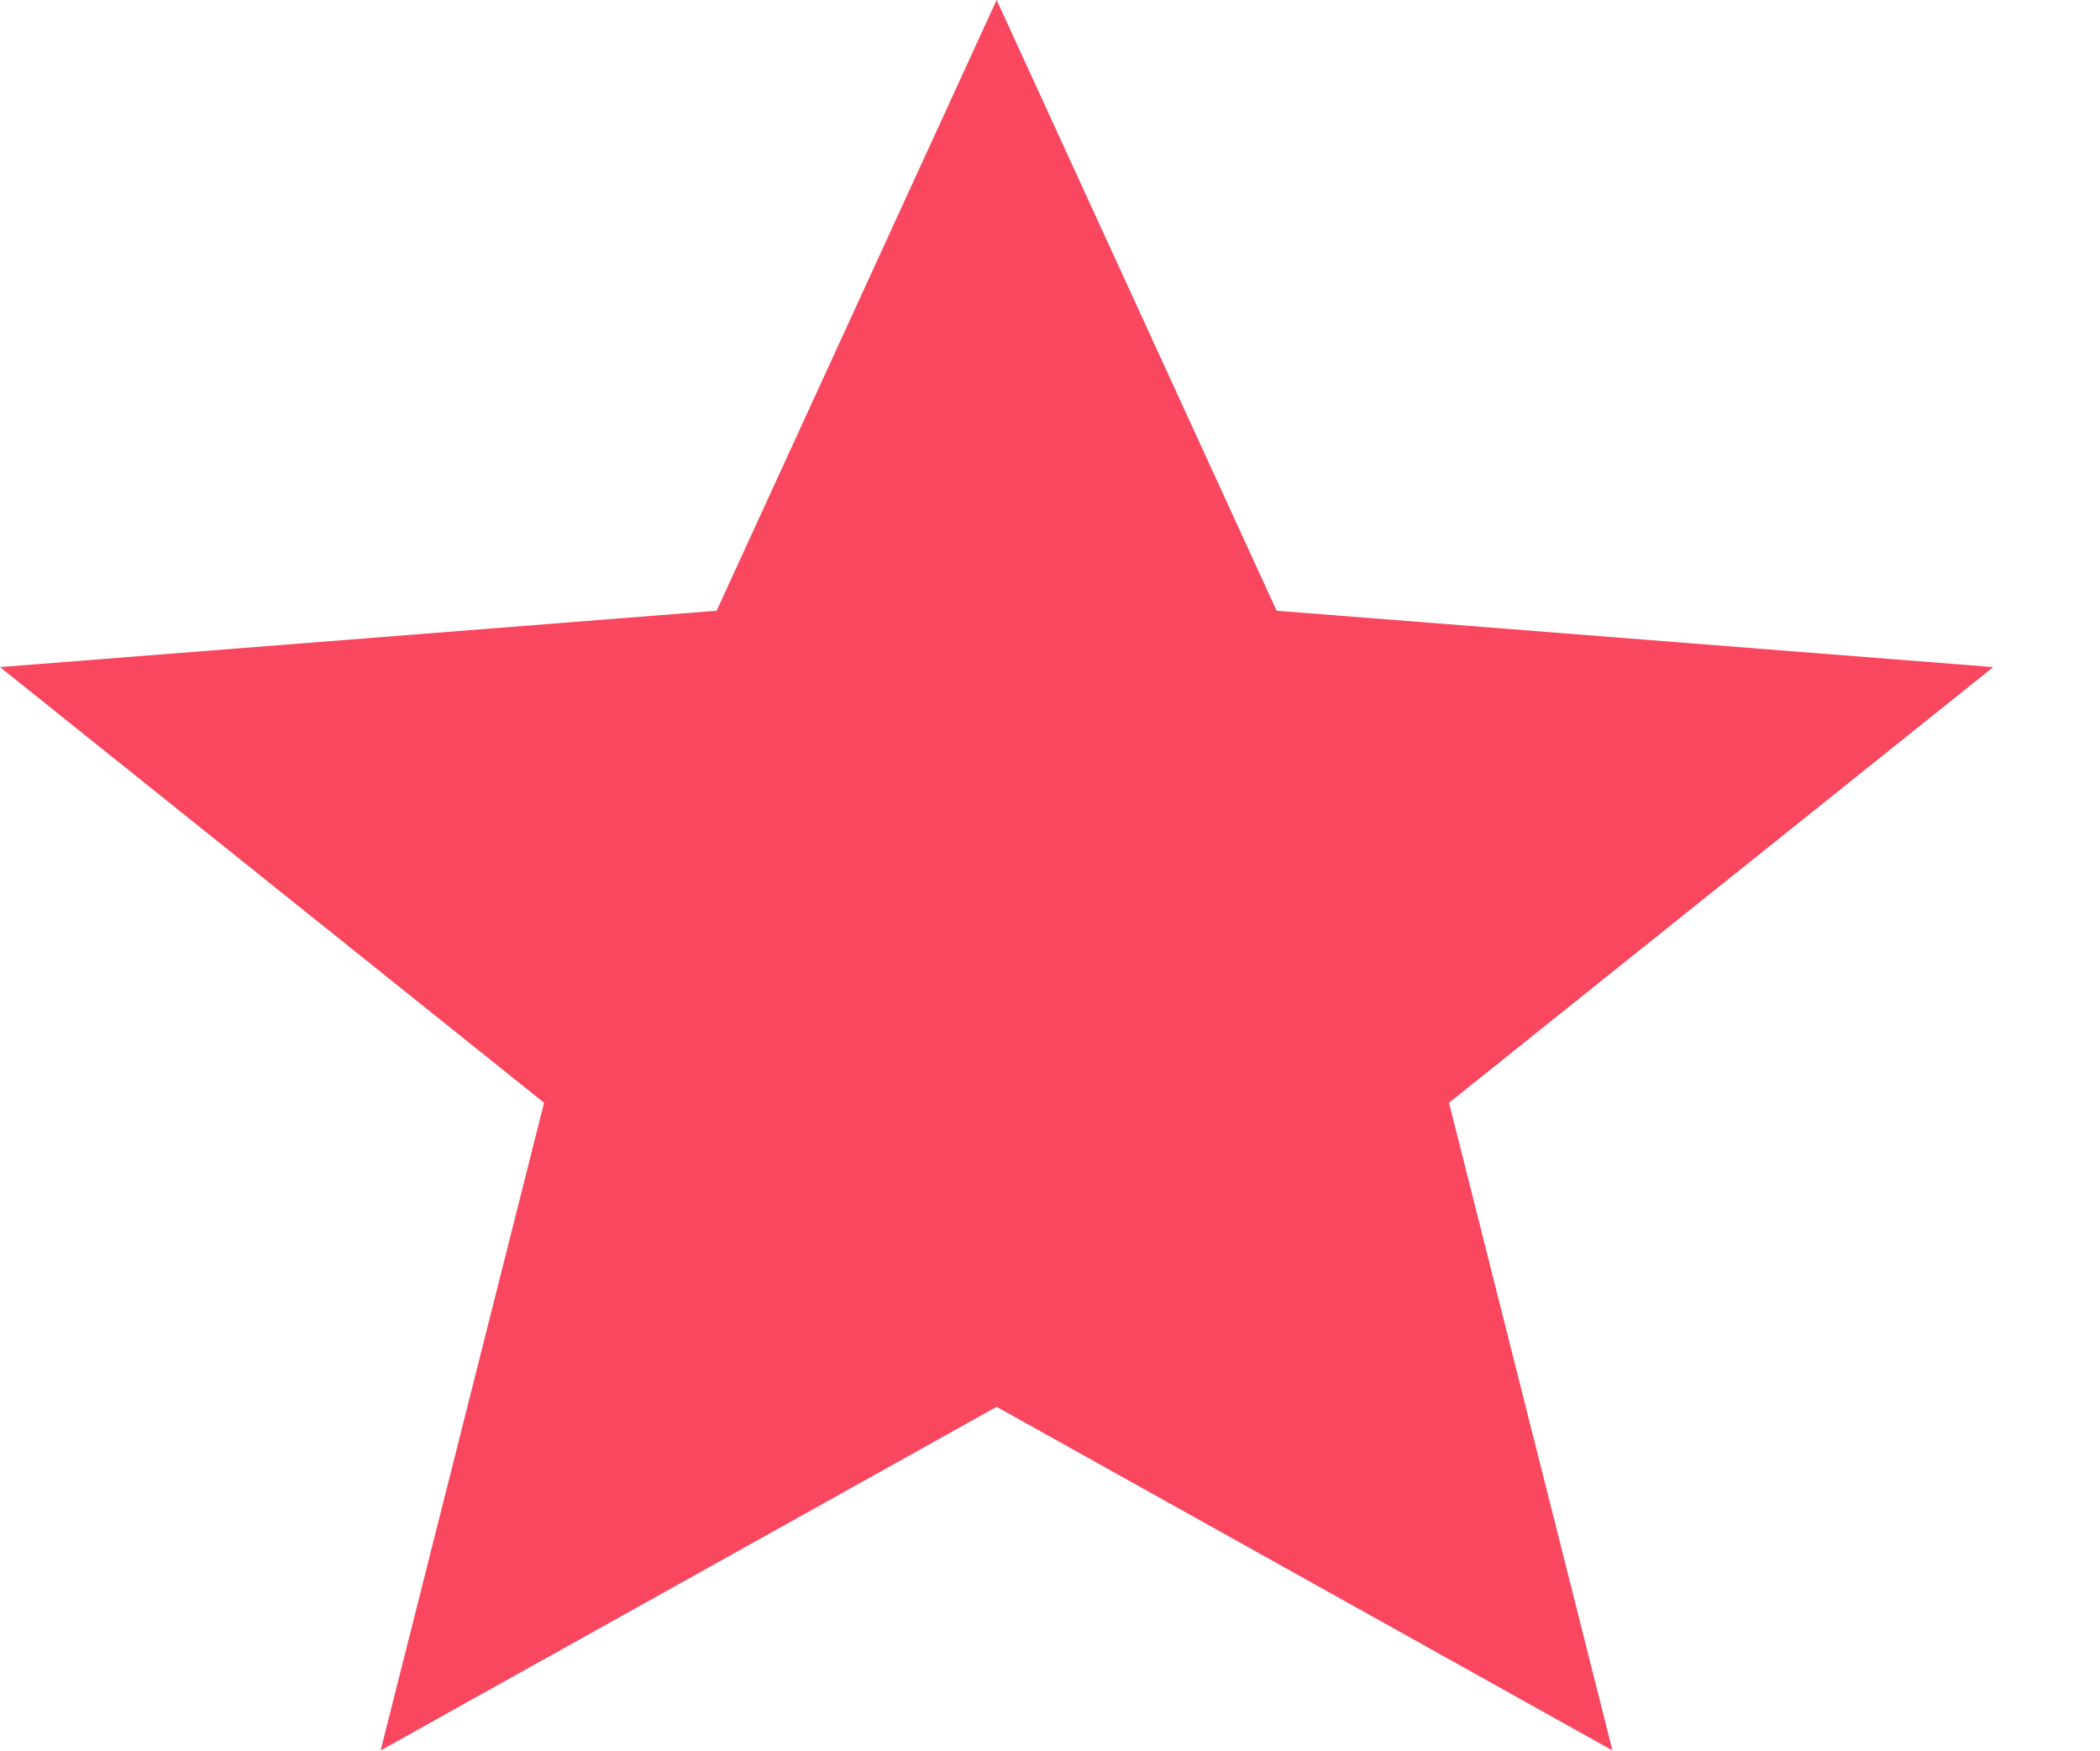
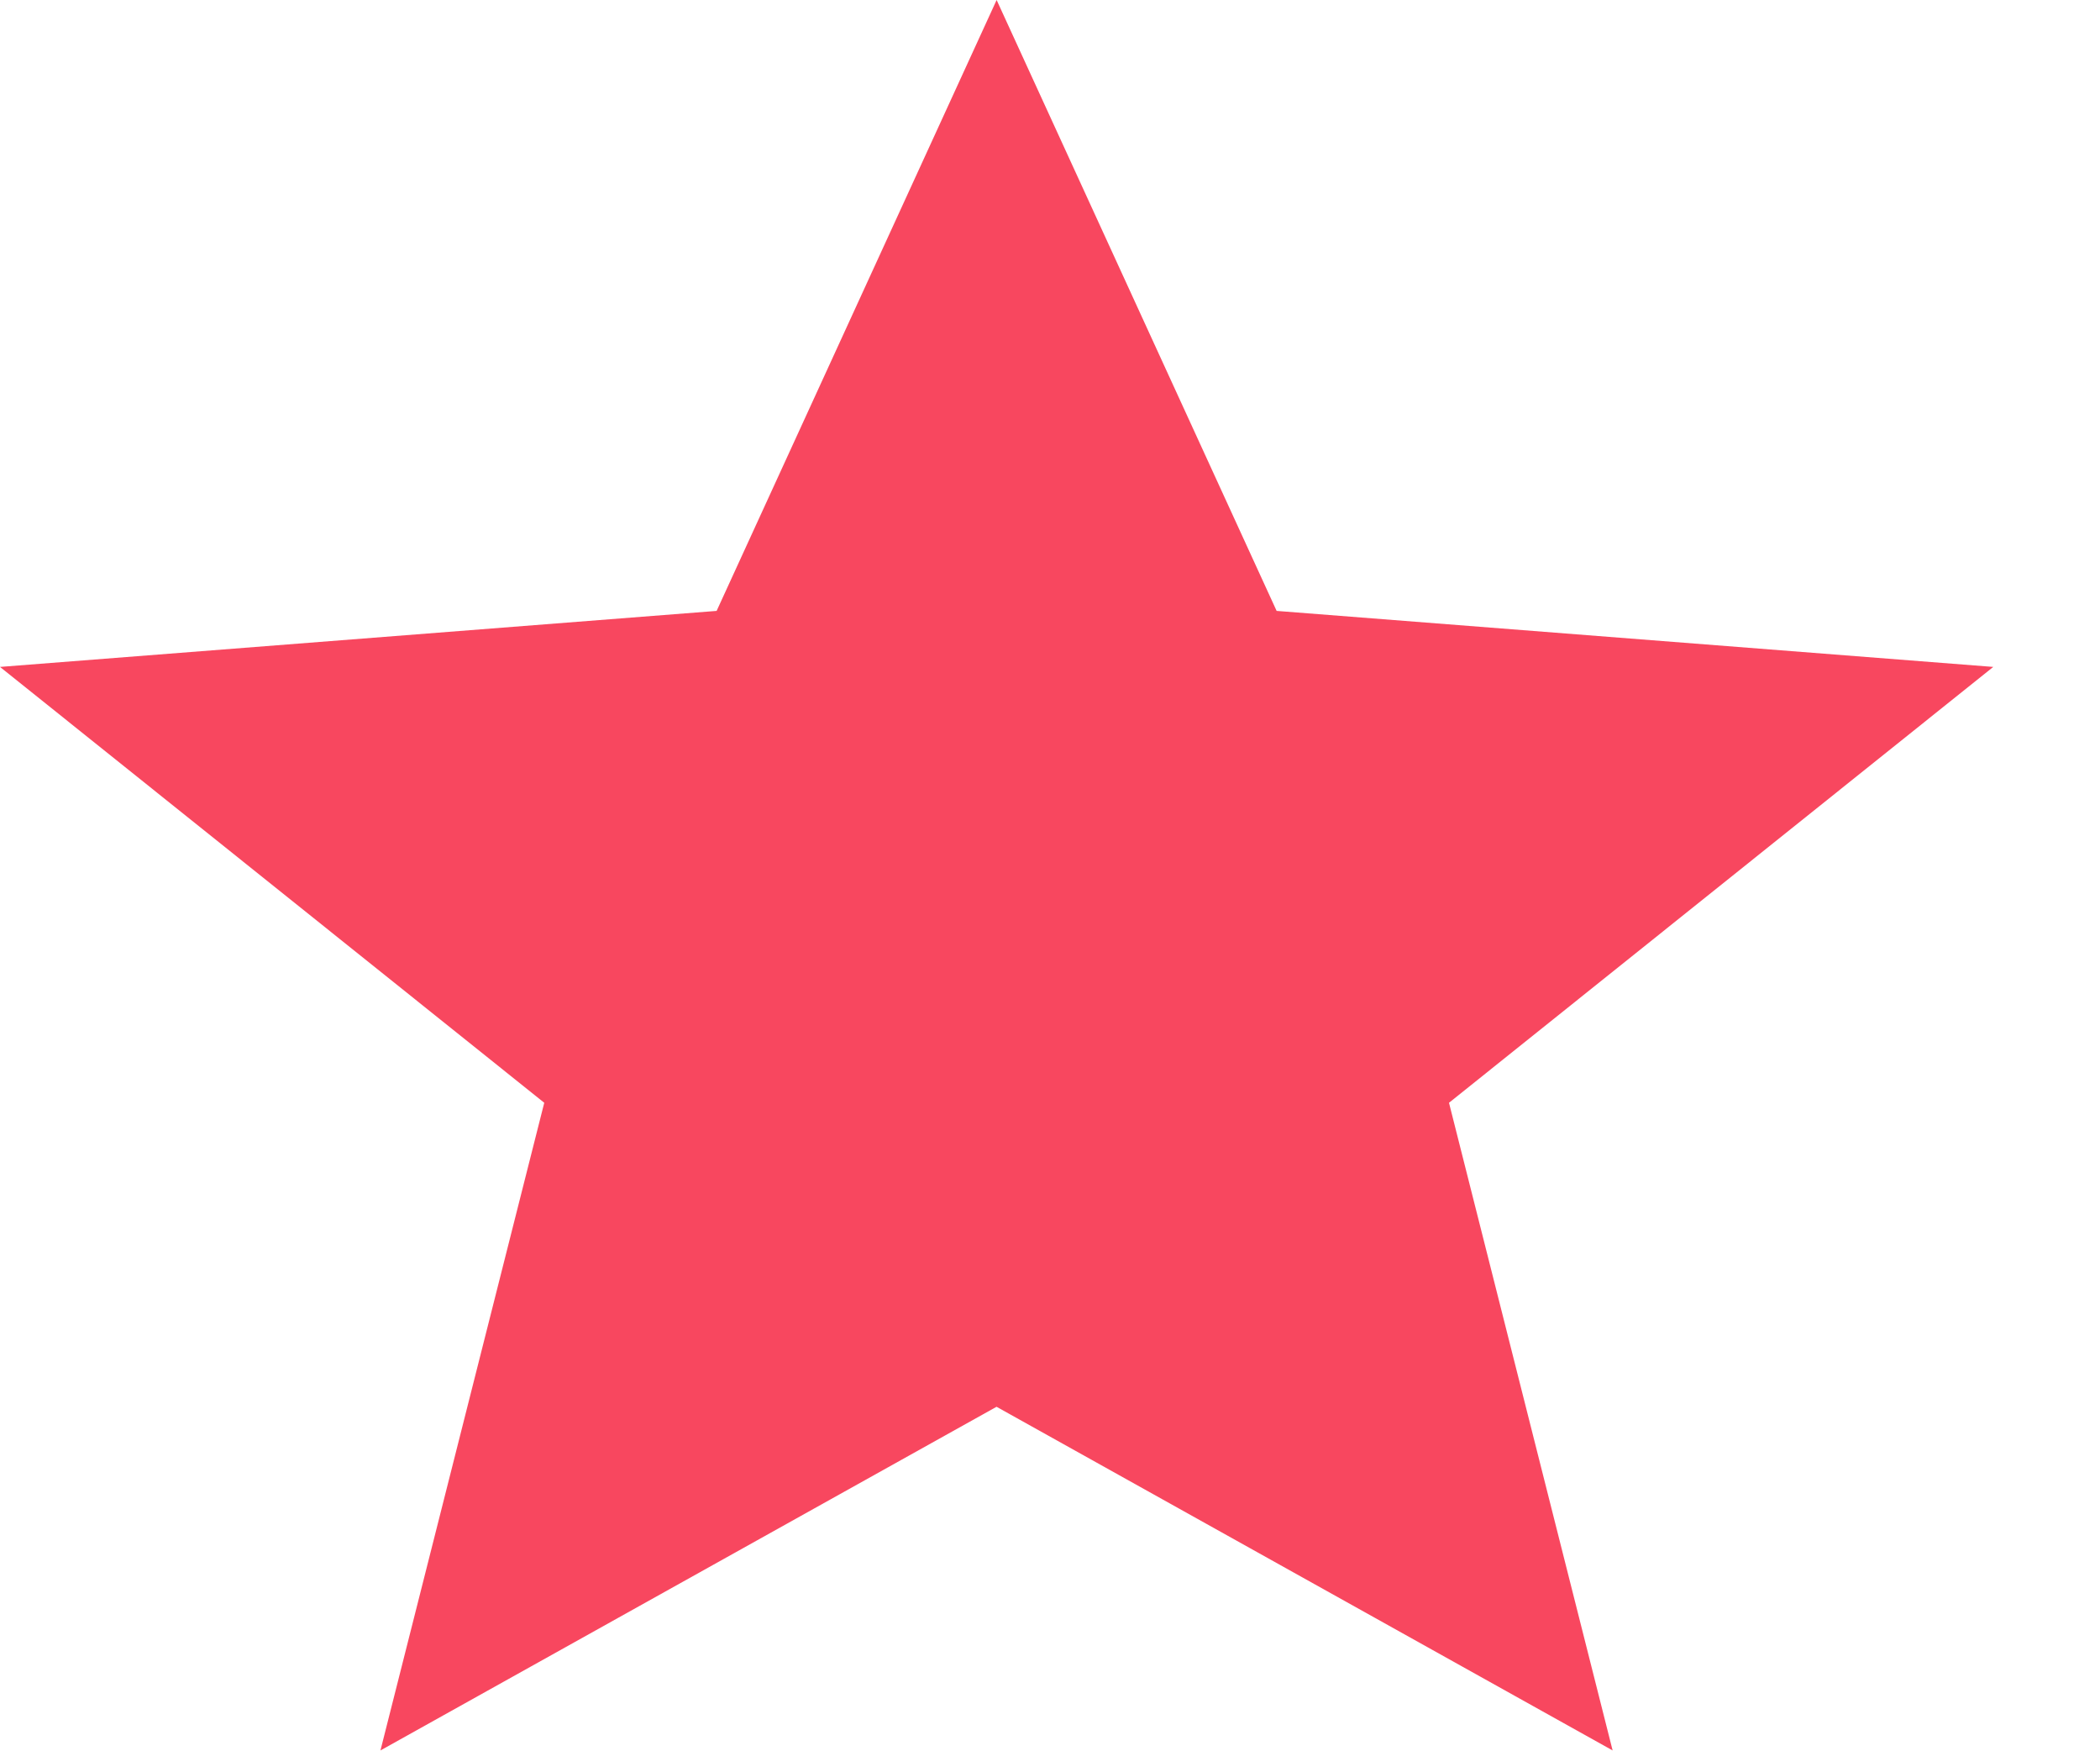
- <svg xmlns="http://www.w3.org/2000/svg" width="12" height="10" viewBox="0 0 12 10" fill="none">
-   <path fill-rule="evenodd" clip-rule="evenodd" d="M5.695 8.037L9.214 10L8.28 6.3L11.39 3.811L7.295 3.489L5.695 0L4.095 3.489L0 3.811L3.109 6.3L2.175 10L5.695 8.037Z" fill="#F8475F" />
+ <svg xmlns="http://www.w3.org/2000/svg" width="12" height="10" fill="none">
+   <path fill-rule="evenodd" clip-rule="evenodd" d="M5.695 8.037L9.215 10 8.28 6.3l3.11-2.49-4.095-.32L5.695 0l-1.6 3.49L0 3.81 3.11 6.3 2.174 10l3.52-1.963z" fill="#F8475F" />
</svg>
